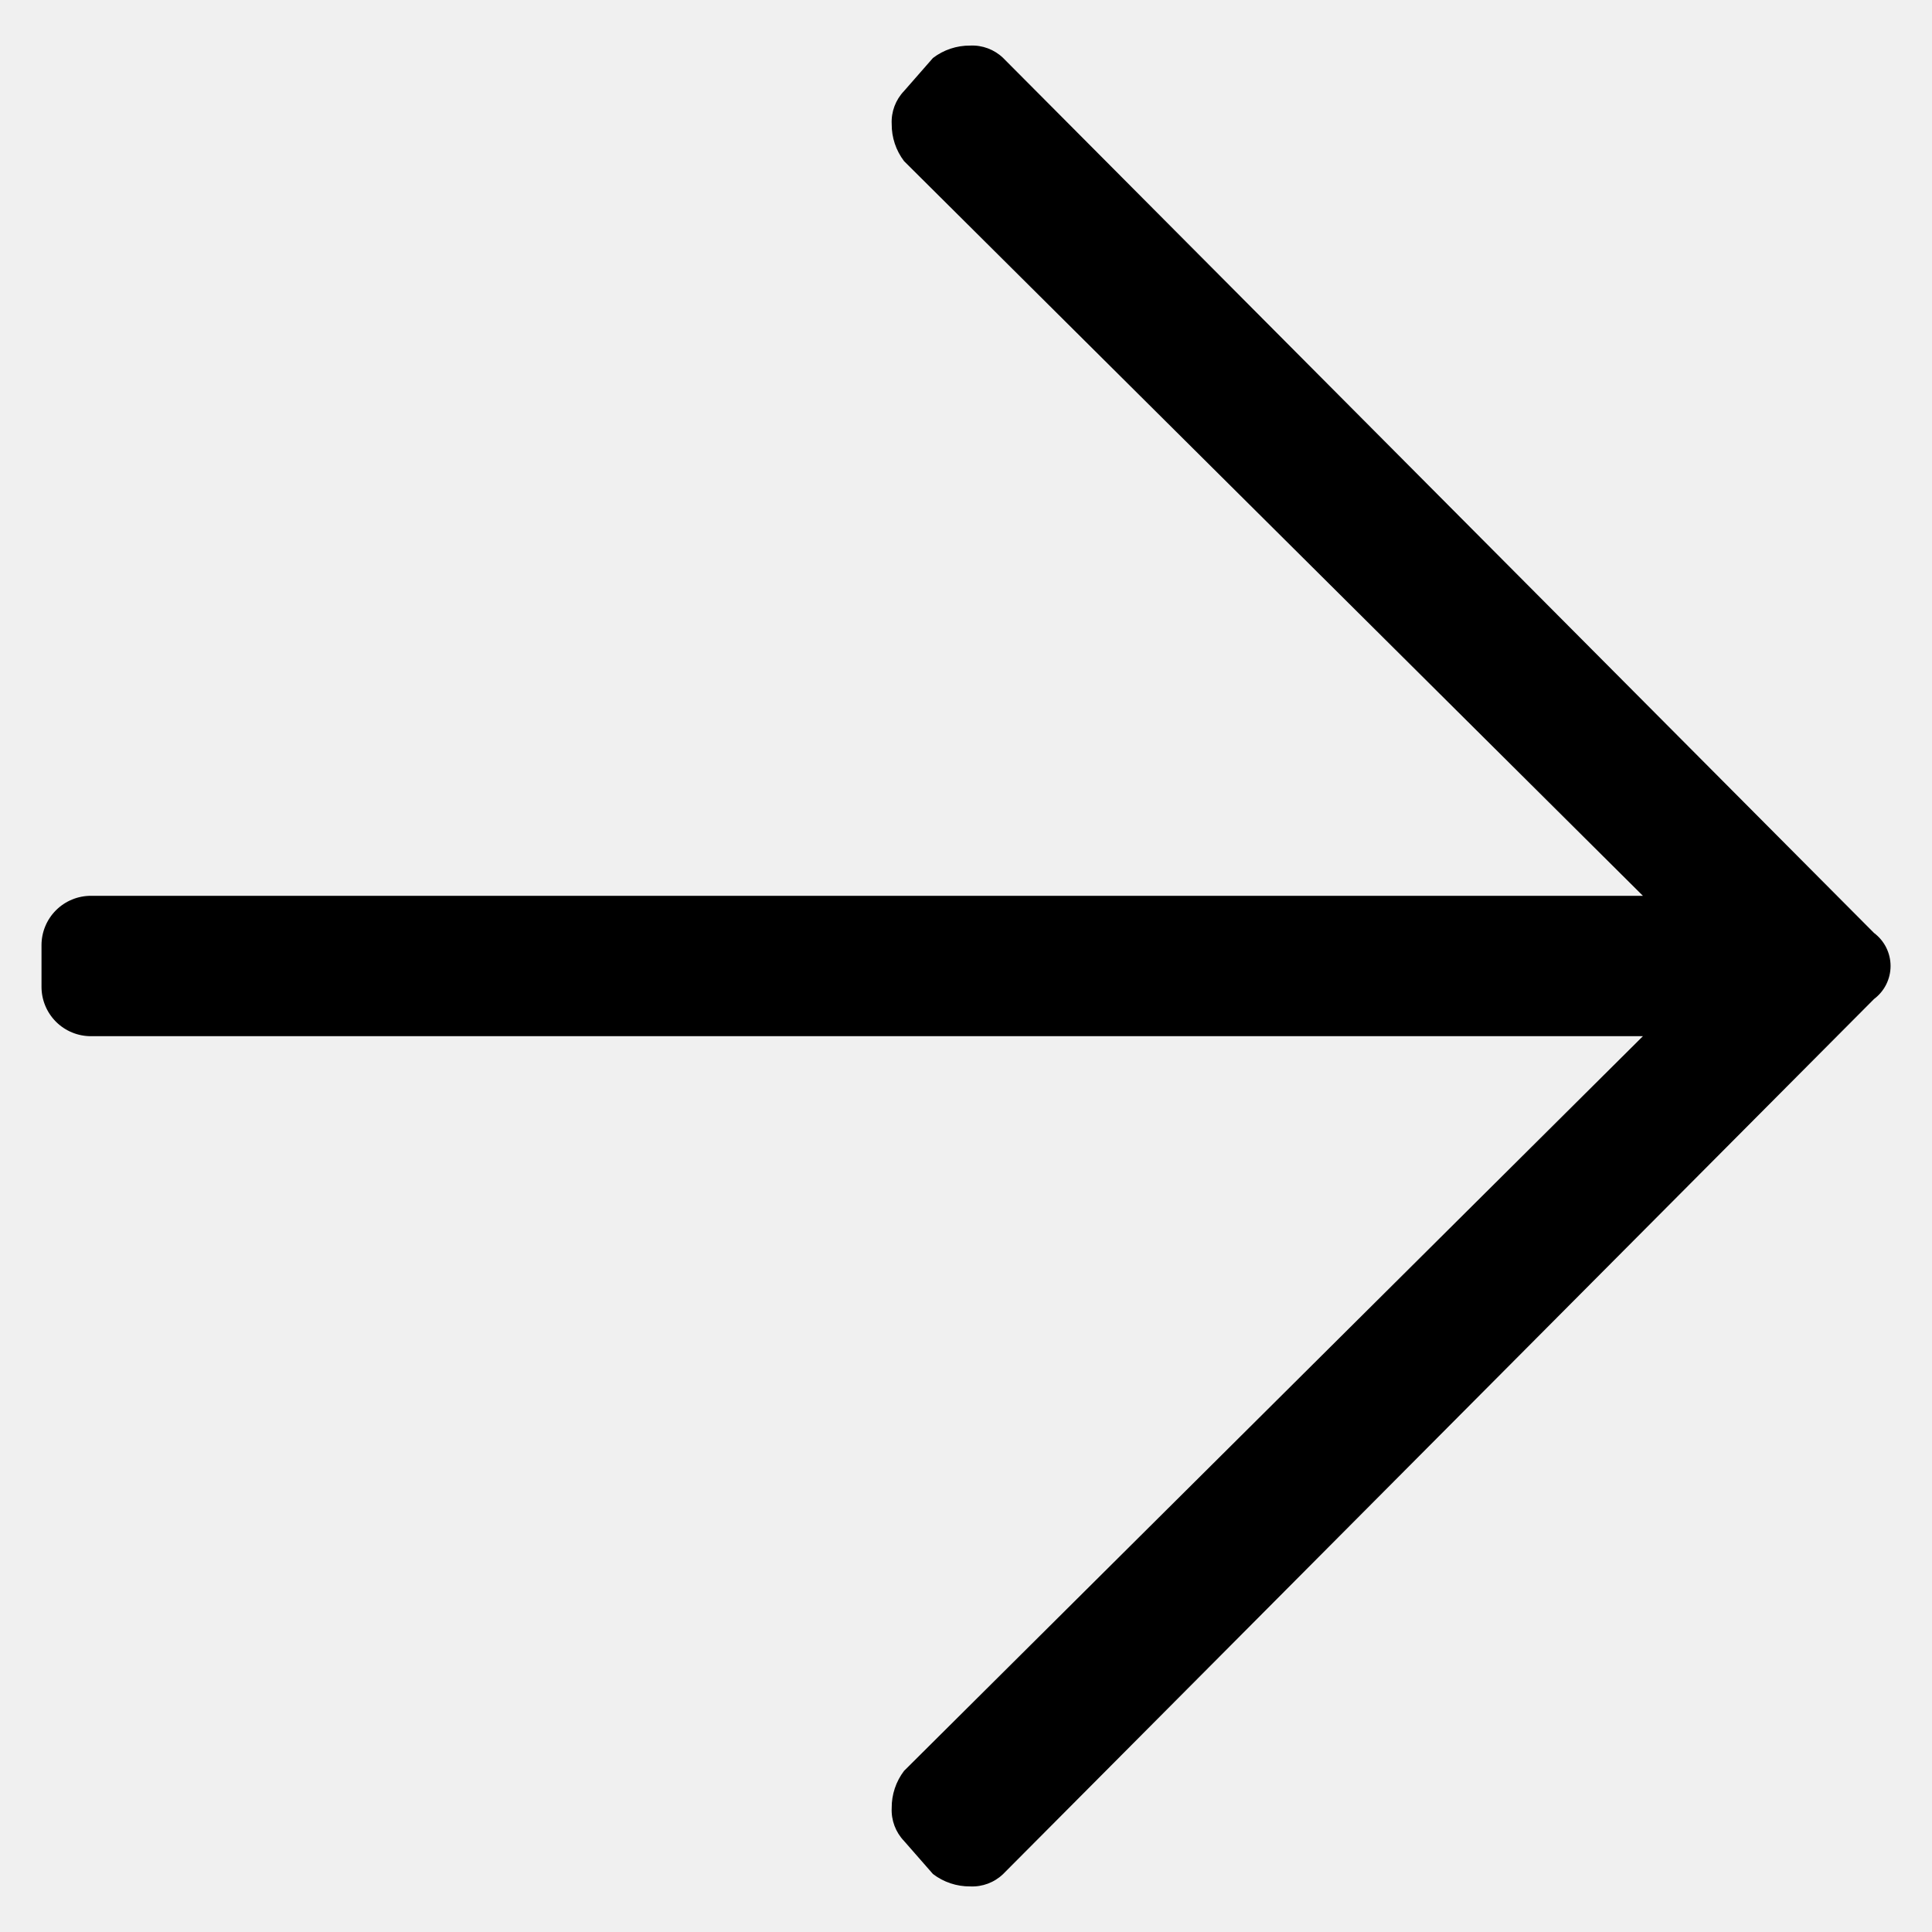
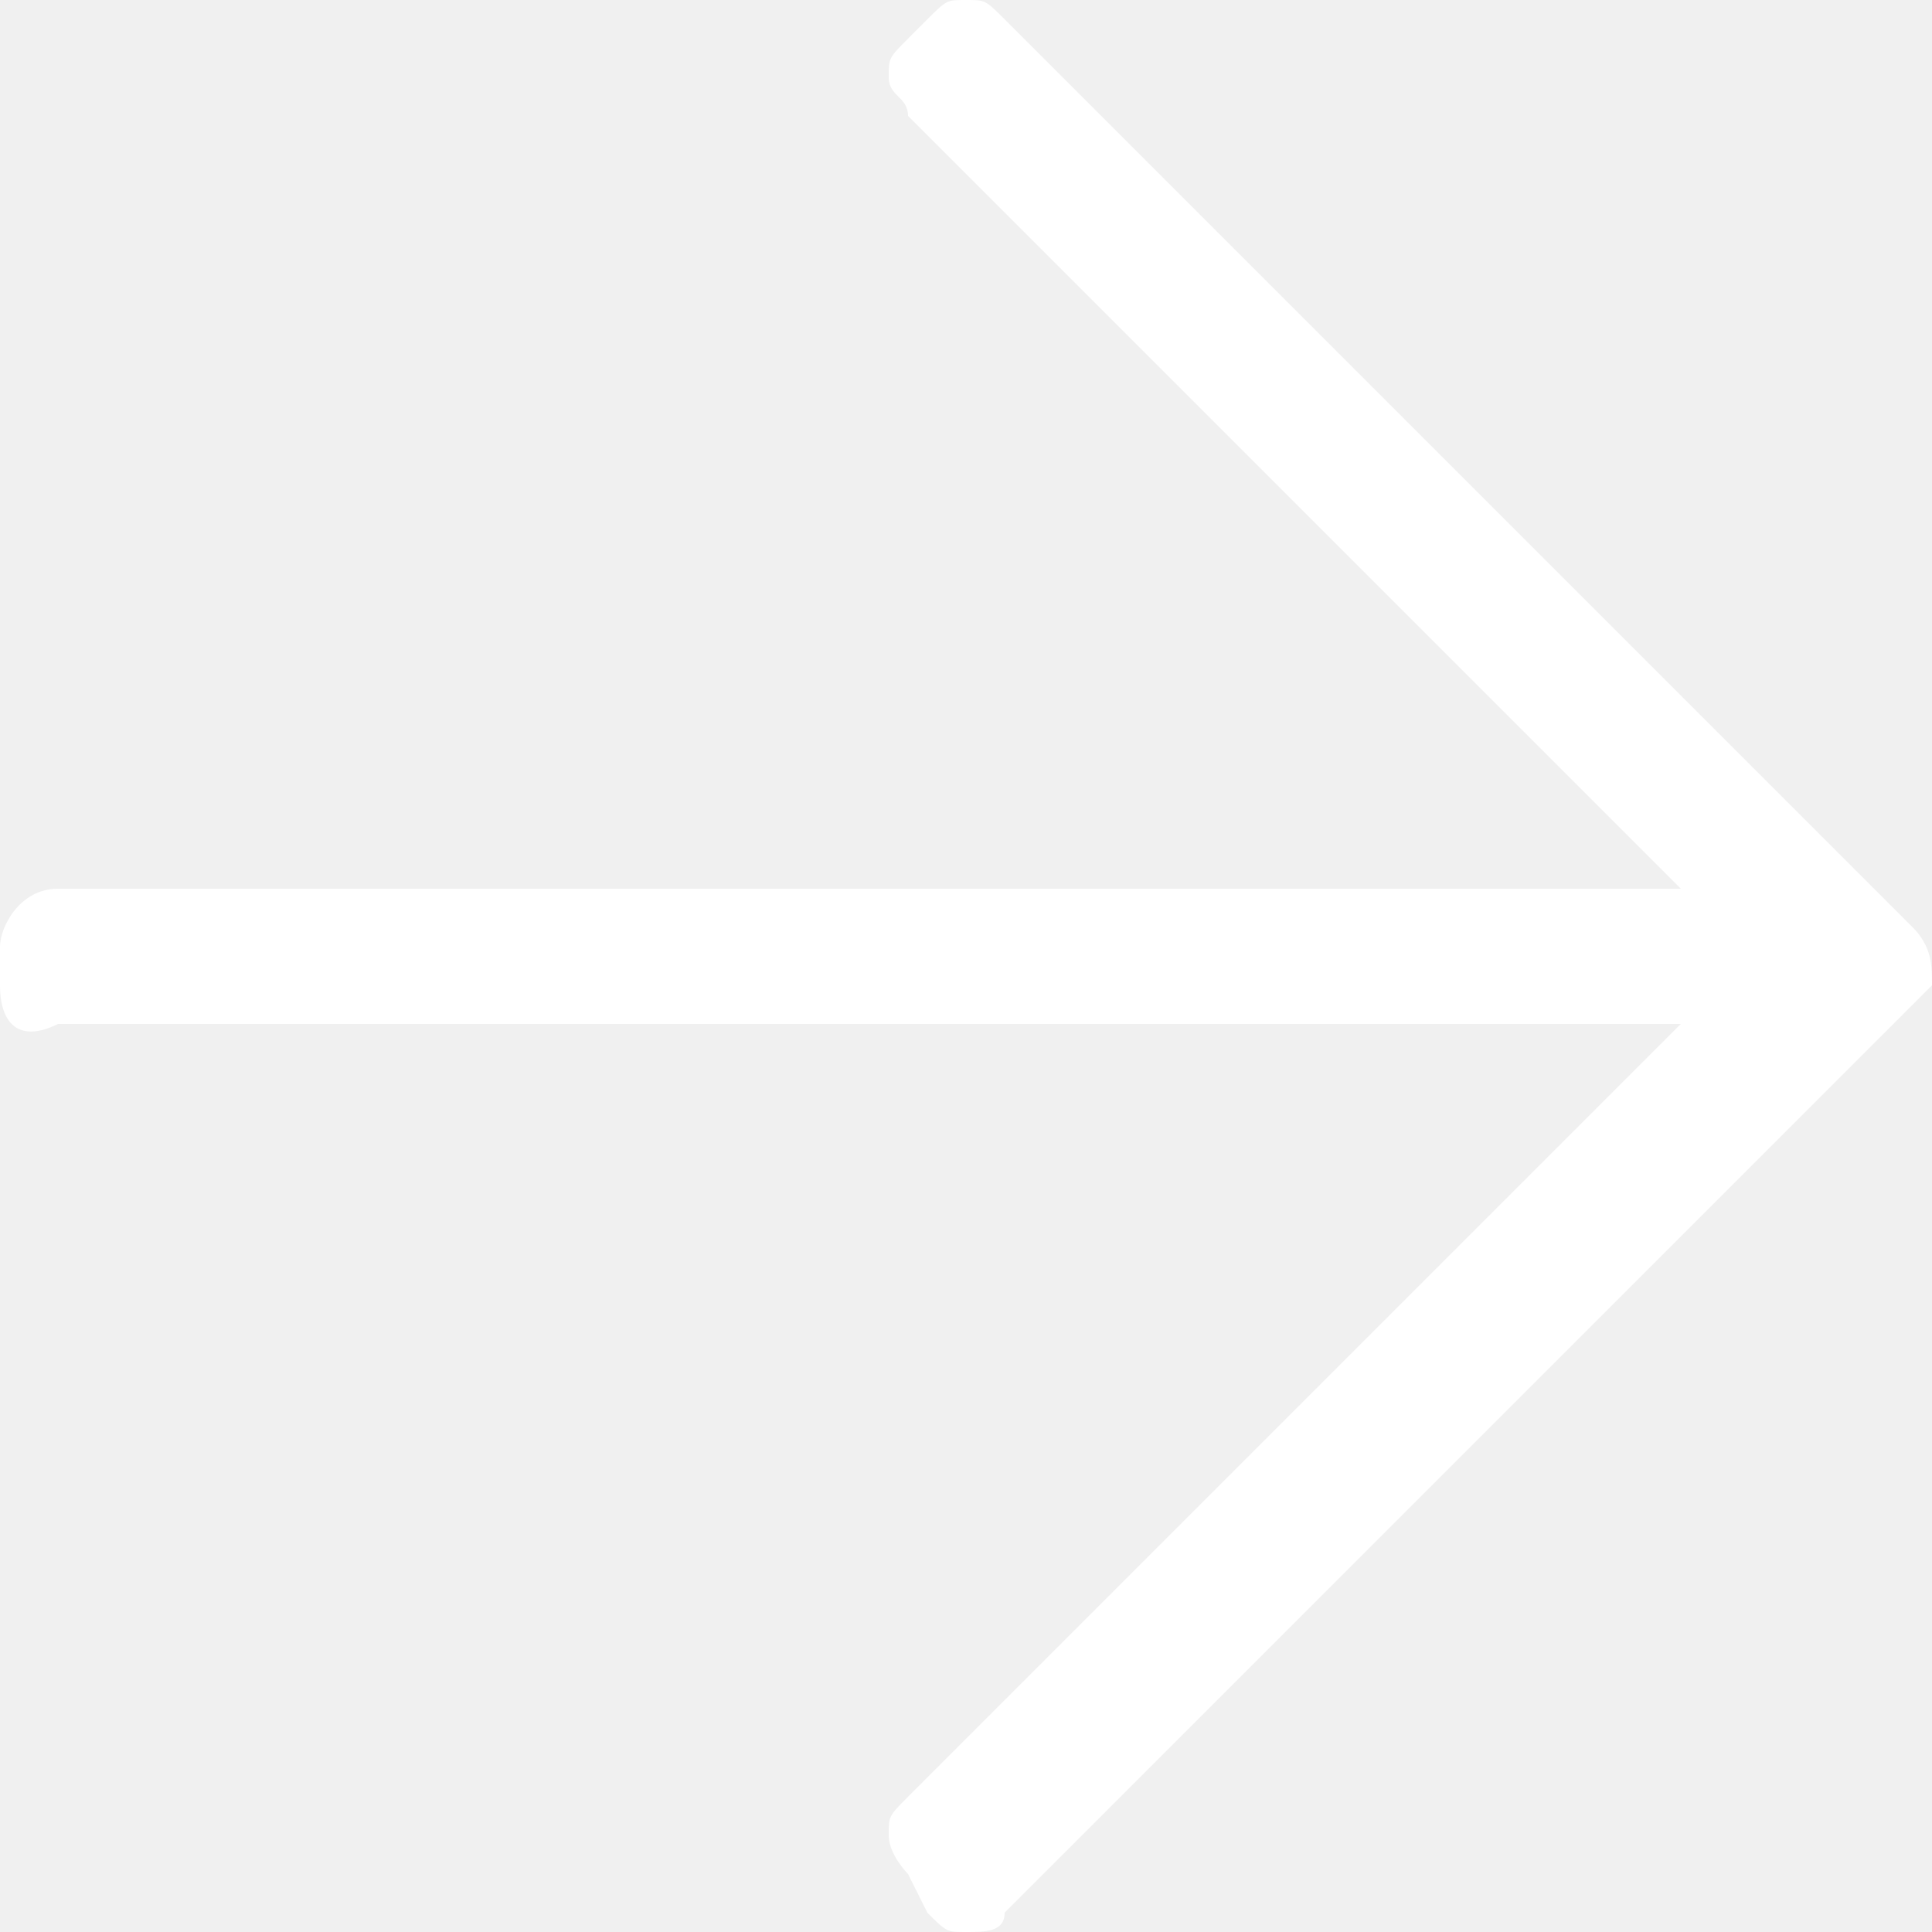
- <svg xmlns="http://www.w3.org/2000/svg" id="Livello_1" data-name="Livello 1" viewBox="0 0 512 512">
-   <path d="M247.25,15.36a16,16,0,0,1,9.84-3.28,11.8,11.8,0,0,1,8.75,3.28l230.8,231.89a10.93,10.93,0,0,1,0,17.5L265.84,496.64a11.8,11.8,0,0,1-8.75,3.28,16,16,0,0,1-9.84-3.28l-7.66-8.75a11.81,11.81,0,0,1-3.28-8.75,16,16,0,0,1,3.28-9.85L435.39,274.6H24.11A13.08,13.08,0,0,1,11,261.47V250.53A13.08,13.08,0,0,1,24.11,237.4H435.39L239.59,42.71a16,16,0,0,1-3.28-9.85,11.81,11.81,0,0,1,3.28-8.75Z" />
+ <svg xmlns="http://www.w3.org/2000/svg" version="1.1" id="Livello_1" x="0px" y="0px" viewBox="0 0 10 10" style="enable-background:new 0 0 10 10;" xml:space="preserve">
+   <style type="text/css">
+ 	.st0{fill:#FFFFFF;}
+ </style>
+   <path class="st0" d="M4.8,0.1C4.9,0,4.9,0,5,0c0.1,0,0.1,0,0.2,0.1l4.7,4.7C10,4.9,10,5,10,5.1c0,0,0,0,0,0L5.2,9.9  C5.2,10,5.1,10,5,10c-0.1,0-0.1,0-0.2-0.1L4.7,9.7c0,0-0.1-0.1-0.1-0.2c0-0.1,0-0.1,0.1-0.2l4-4H0.3C0.1,5.4,0,5.3,0,5.1  c0,0,0,0,0,0V4.9c0-0.1,0.1-0.3,0.3-0.3c0,0,0,0,0,0h8.4l-4-4c0-0.1-0.1-0.1-0.1-0.2c0-0.1,0-0.1,0.1-0.2L4.8,0.1z" />
</svg>
